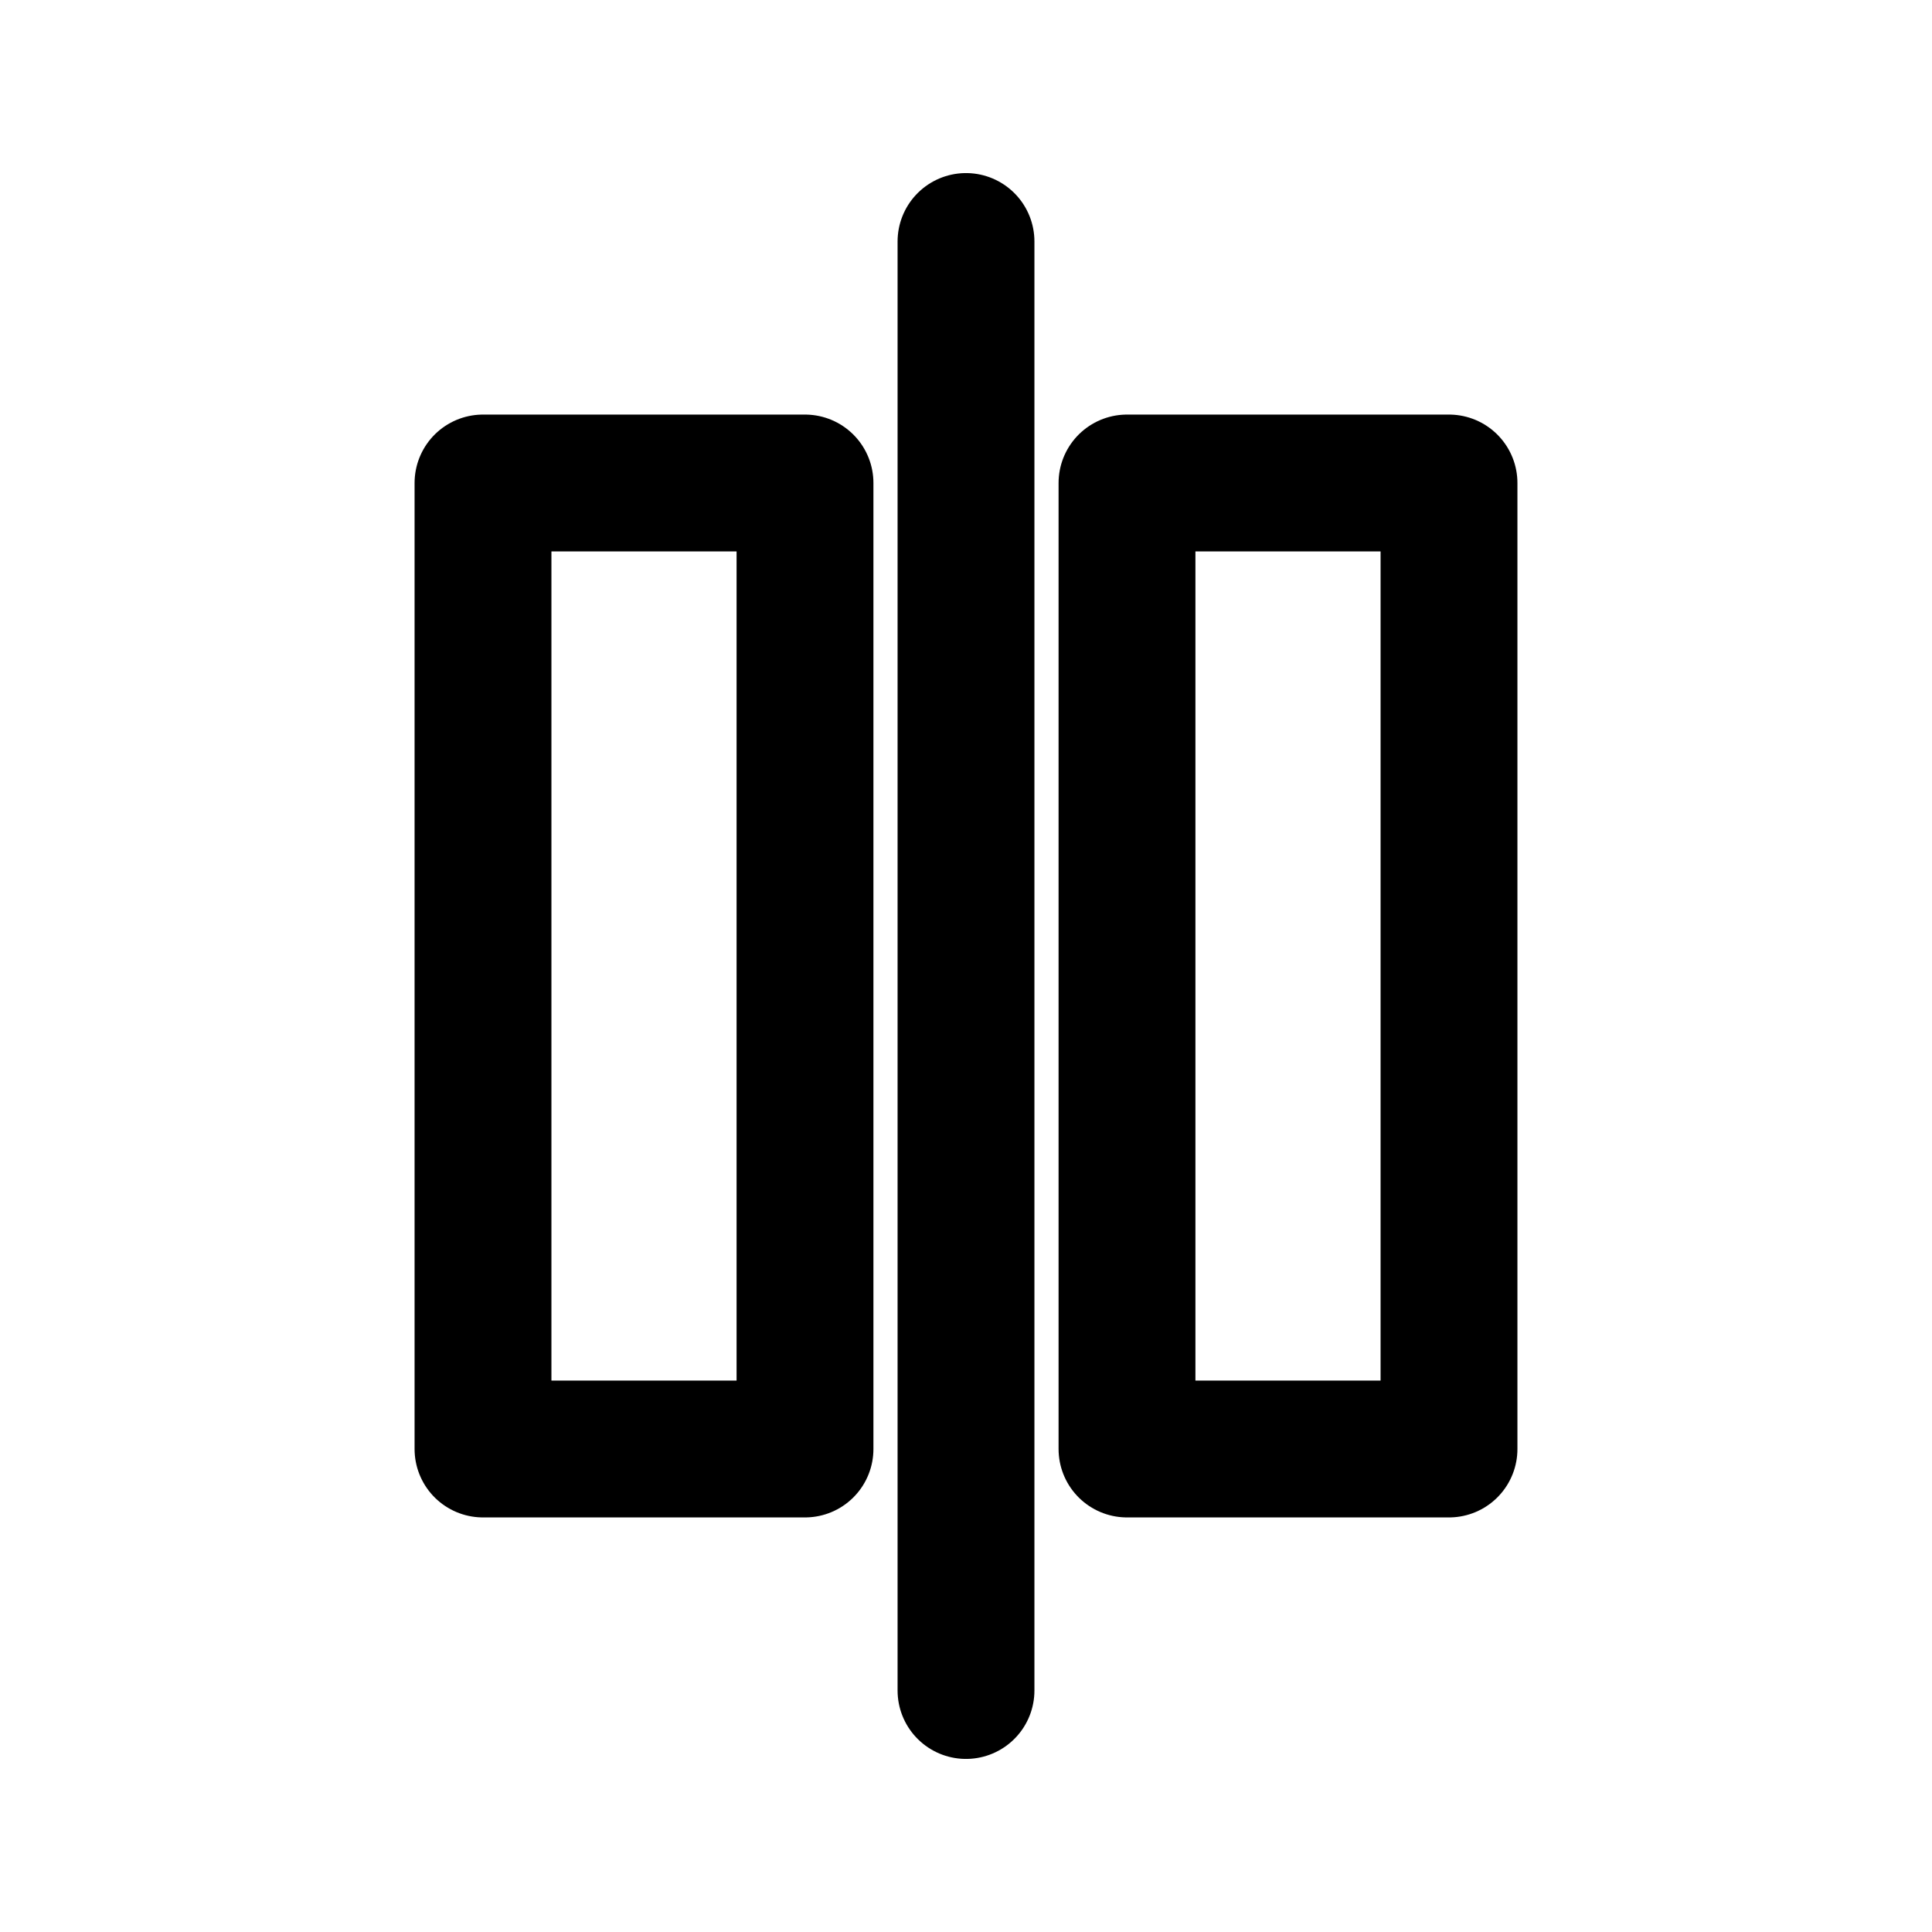
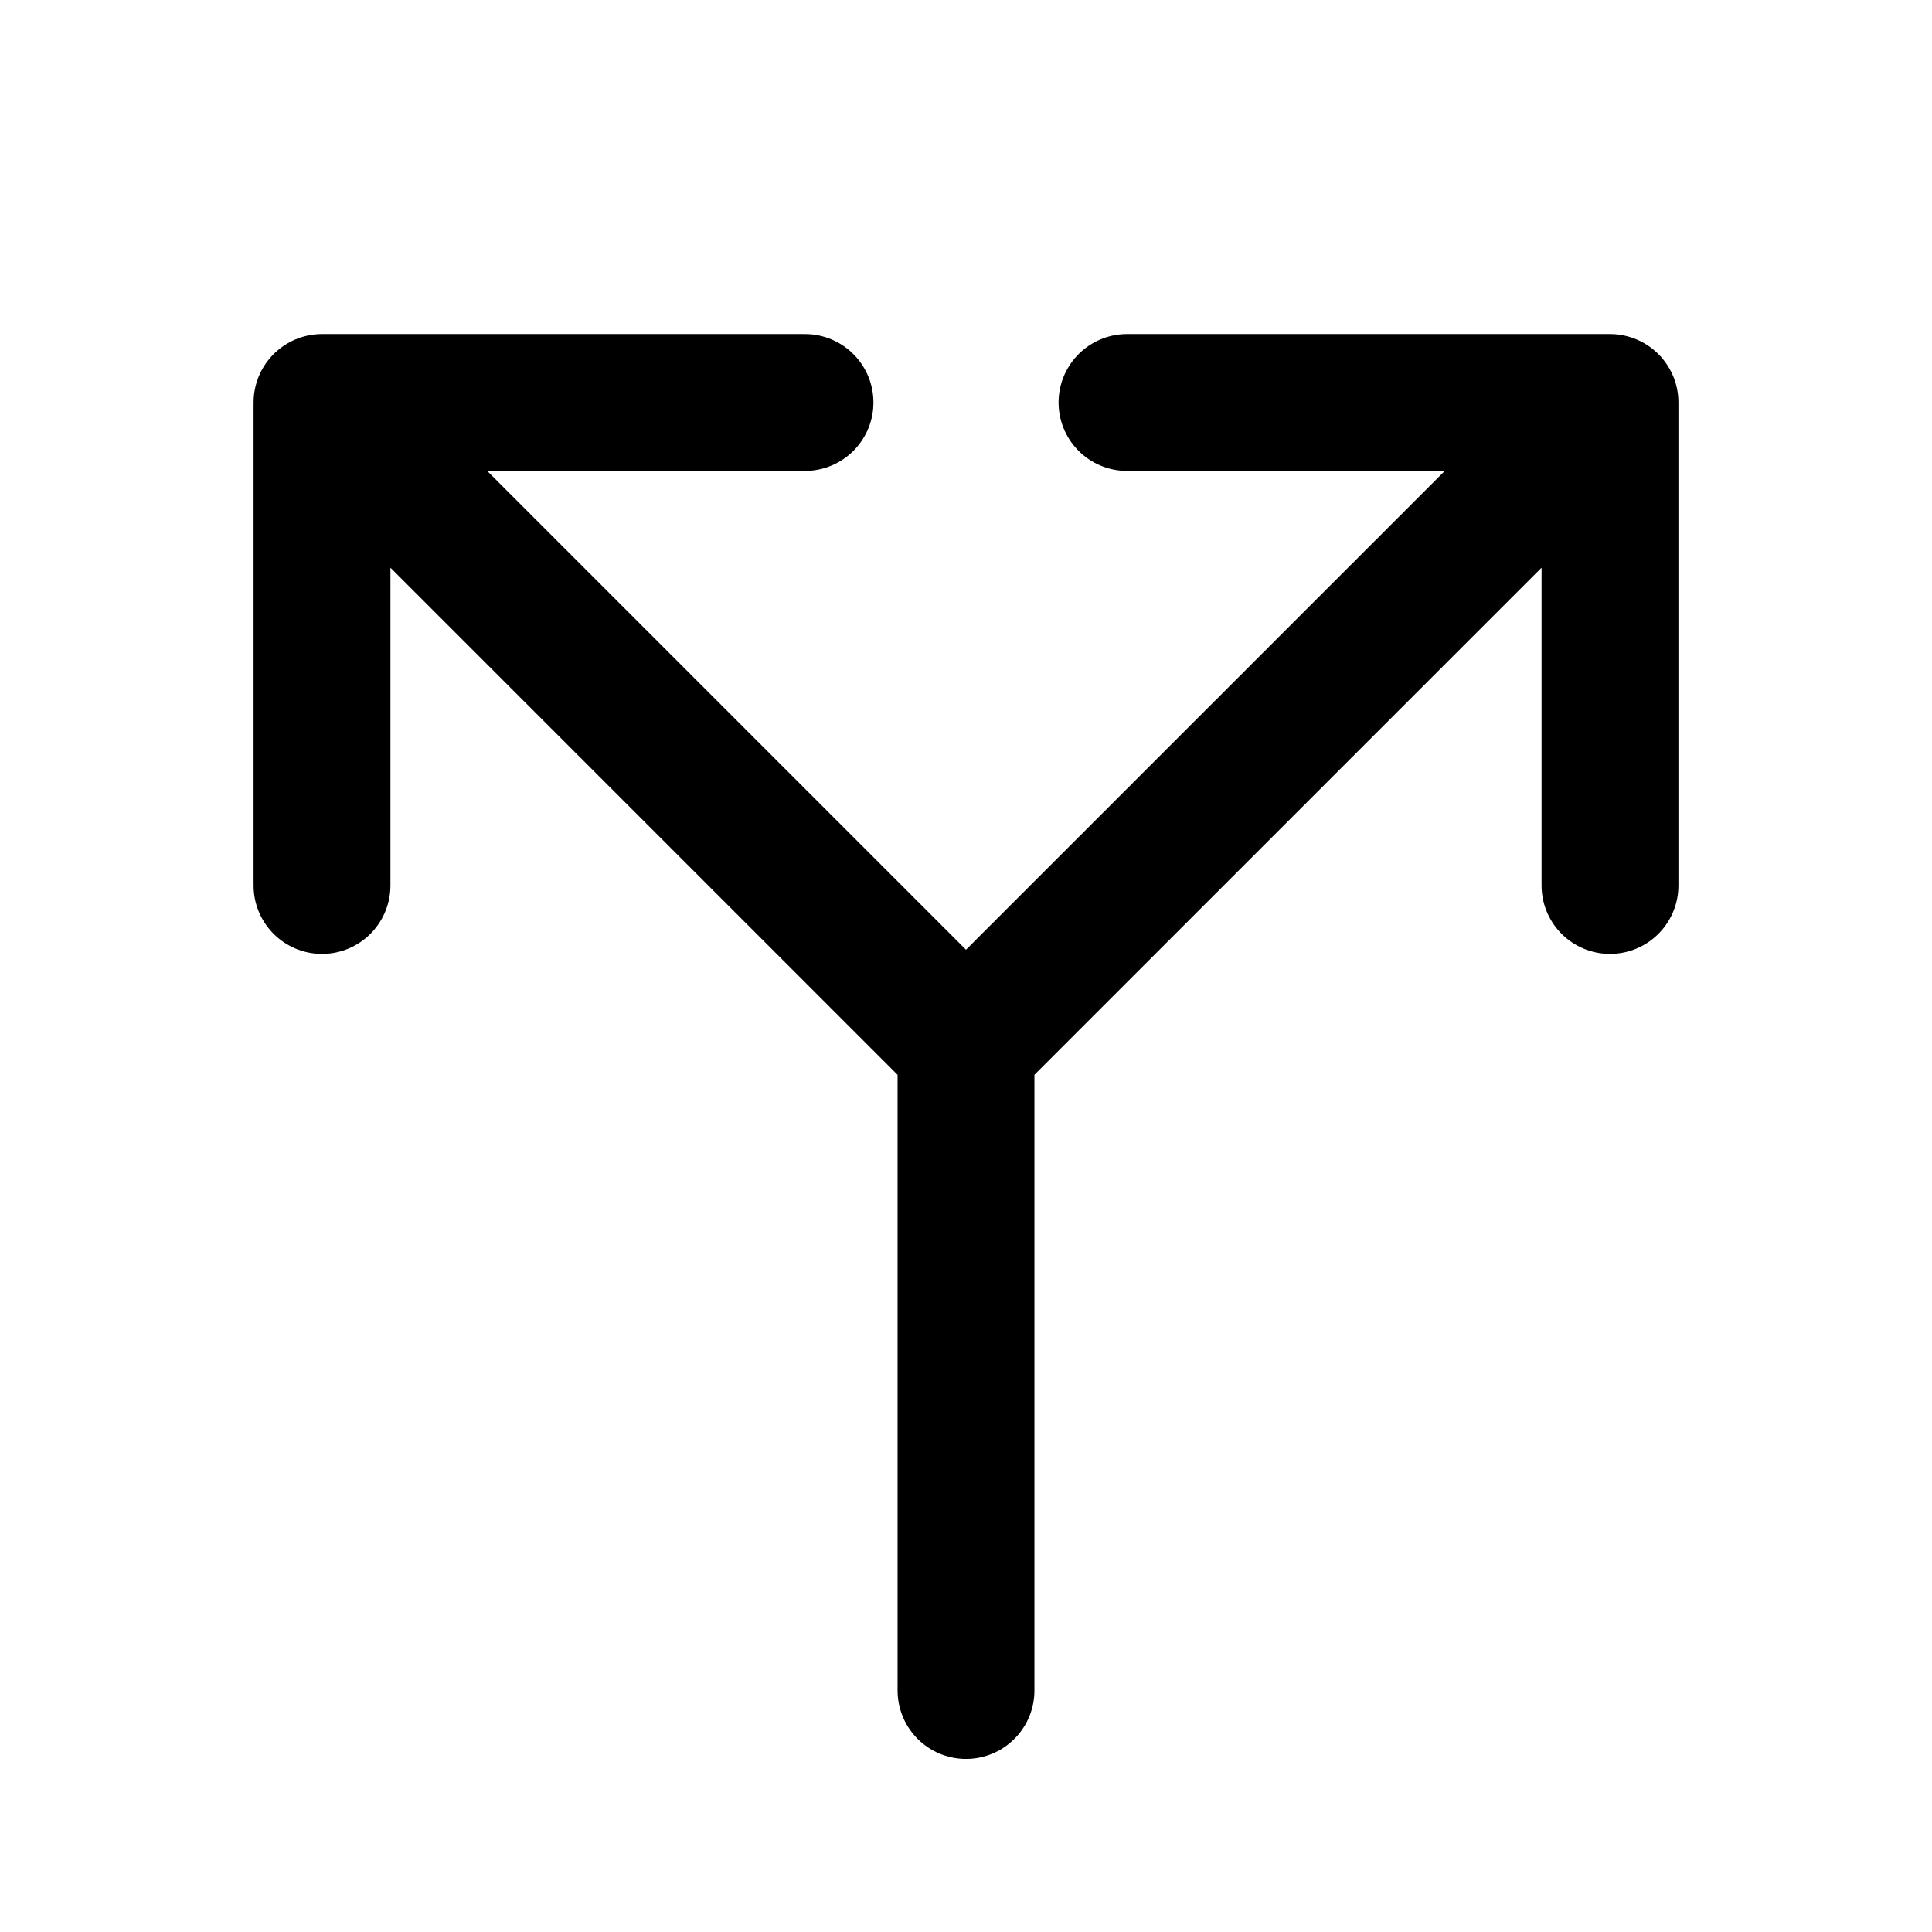
<svg xmlns="http://www.w3.org/2000/svg" viewBox="0 0 24 24" aria-hidden="true" style="   display: block;   width: 100%;   height: 100%;   fill: none;   stroke: currentColor;   stroke-width: 1.7;   stroke-linecap: round;   stroke-linejoin: round;  ">
-   <path d="M12 3v18M6 6h4v12H6Zm8 0h4v12h-4Z" />
+   <path d="M12 21v-8L4 5m8 8 8-8M4 11V5h6m4 0h6v6" />
</svg>
